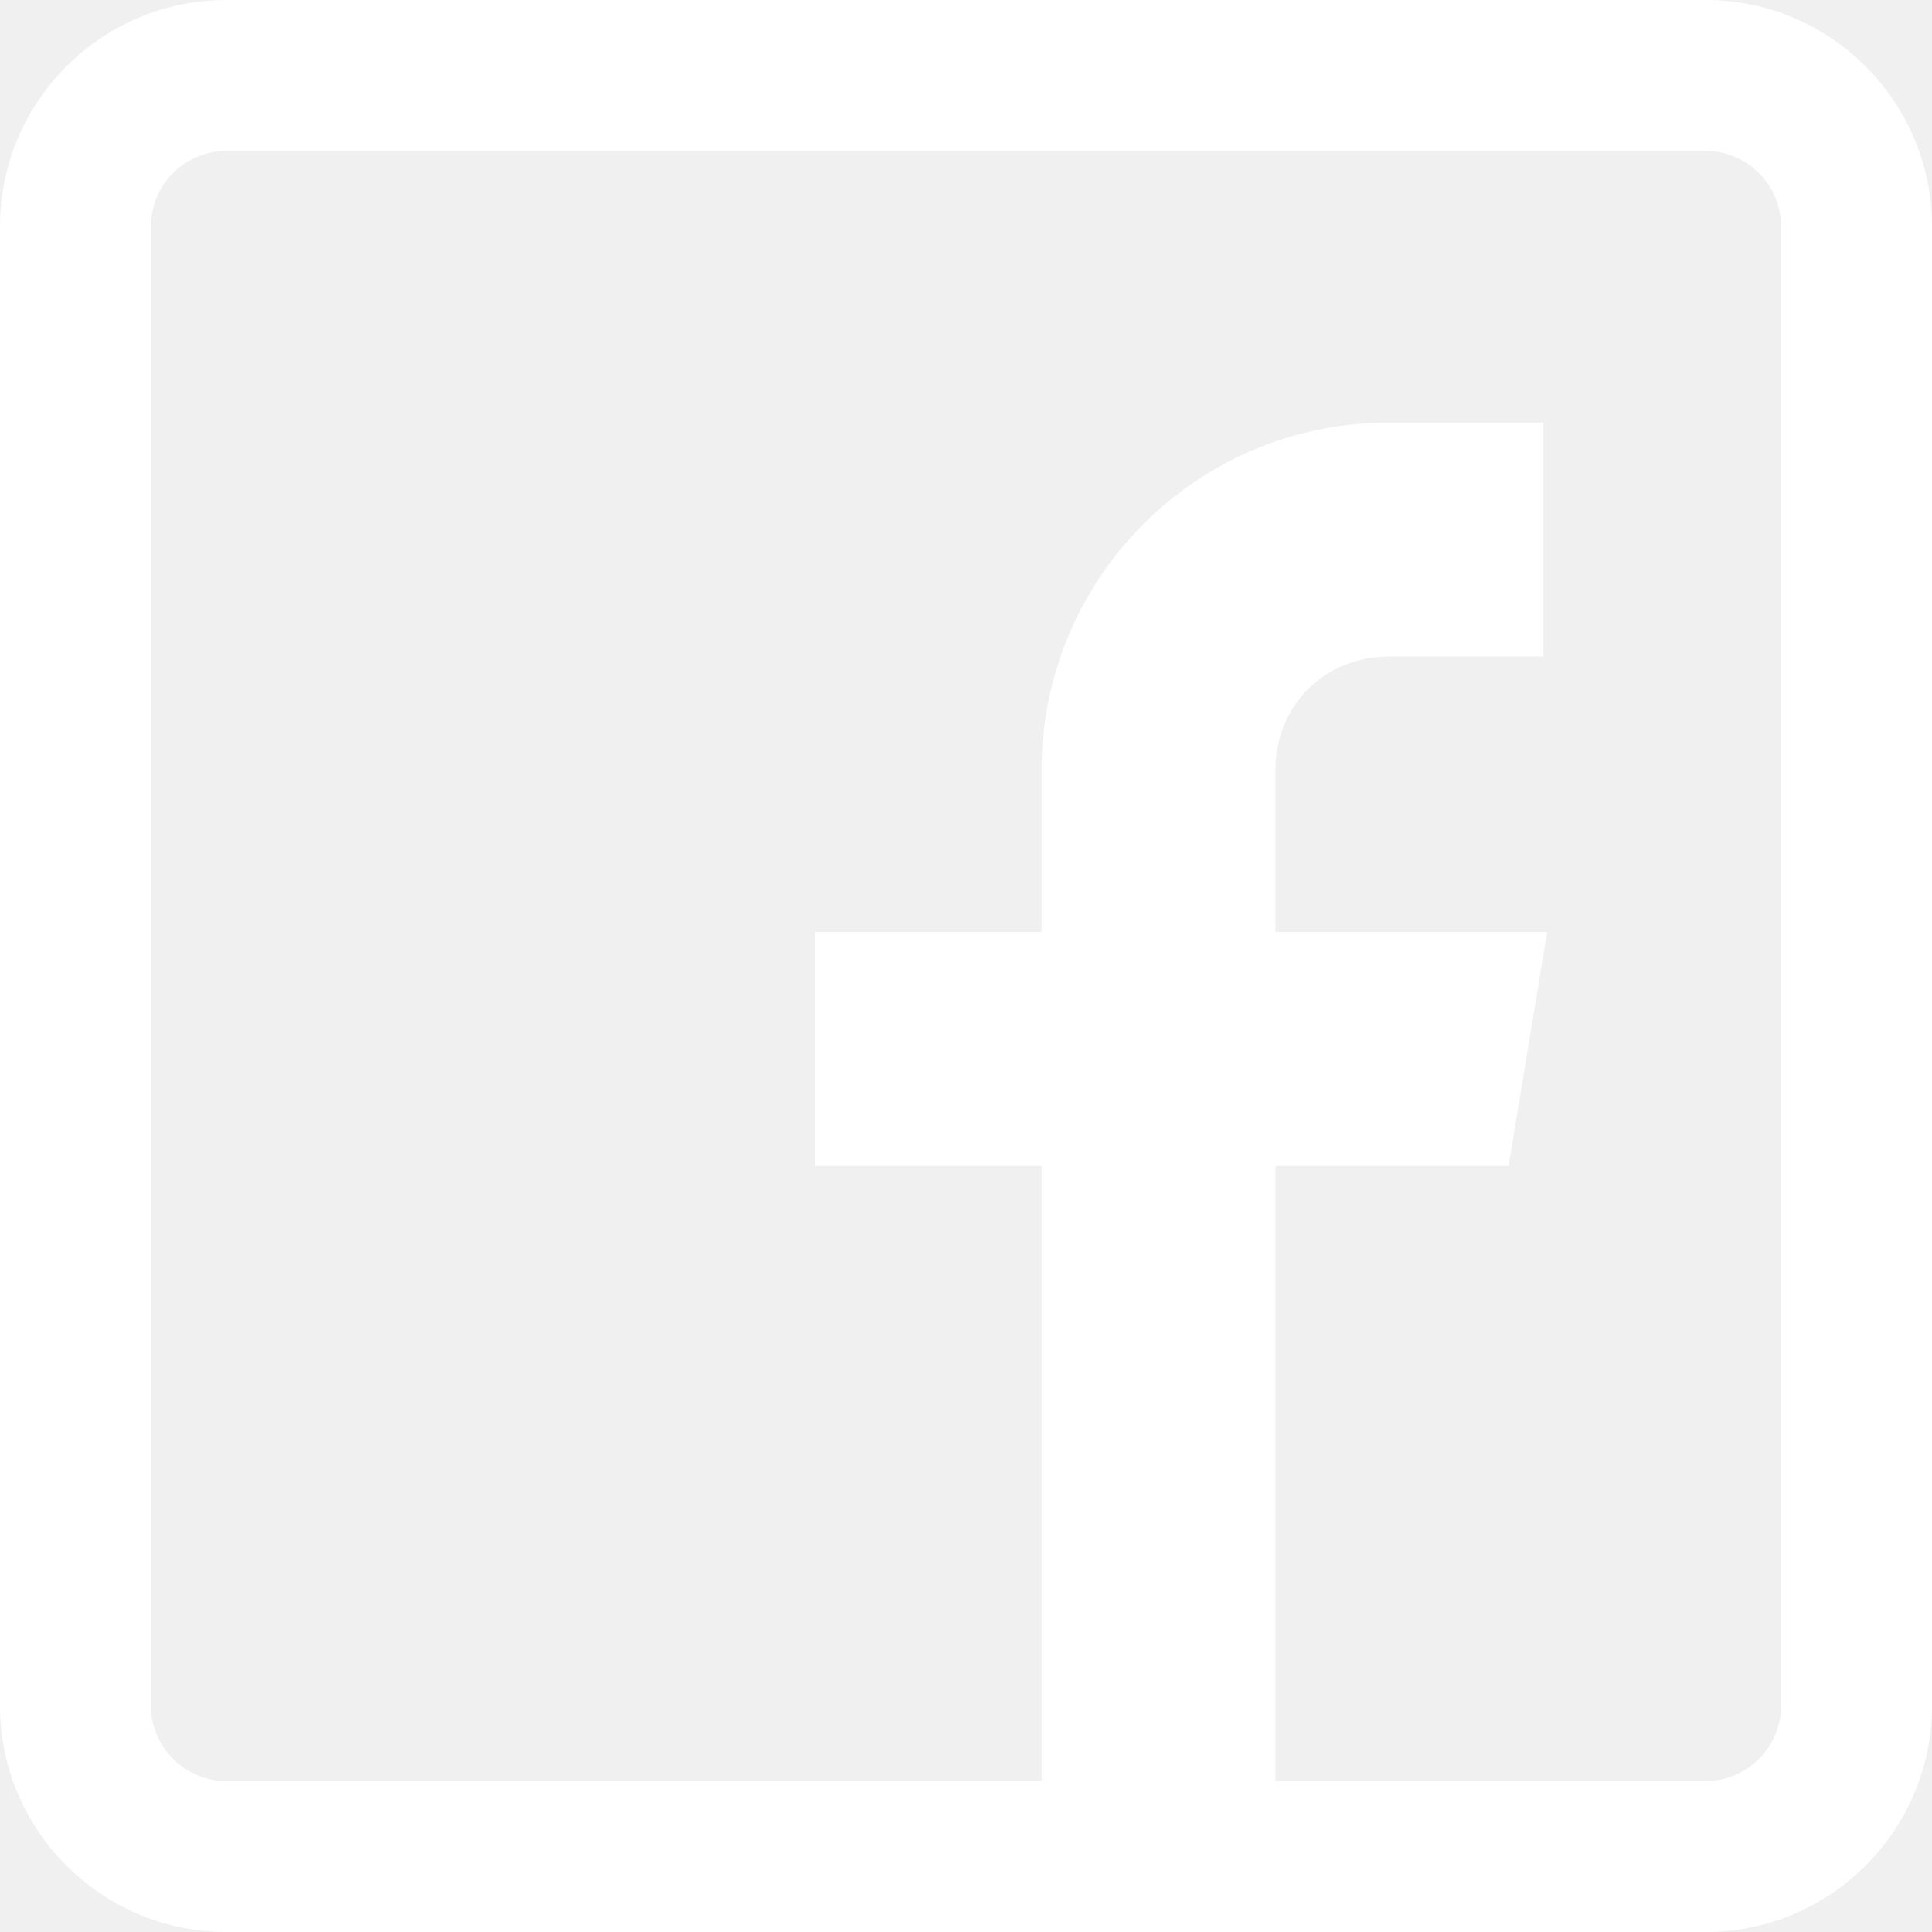
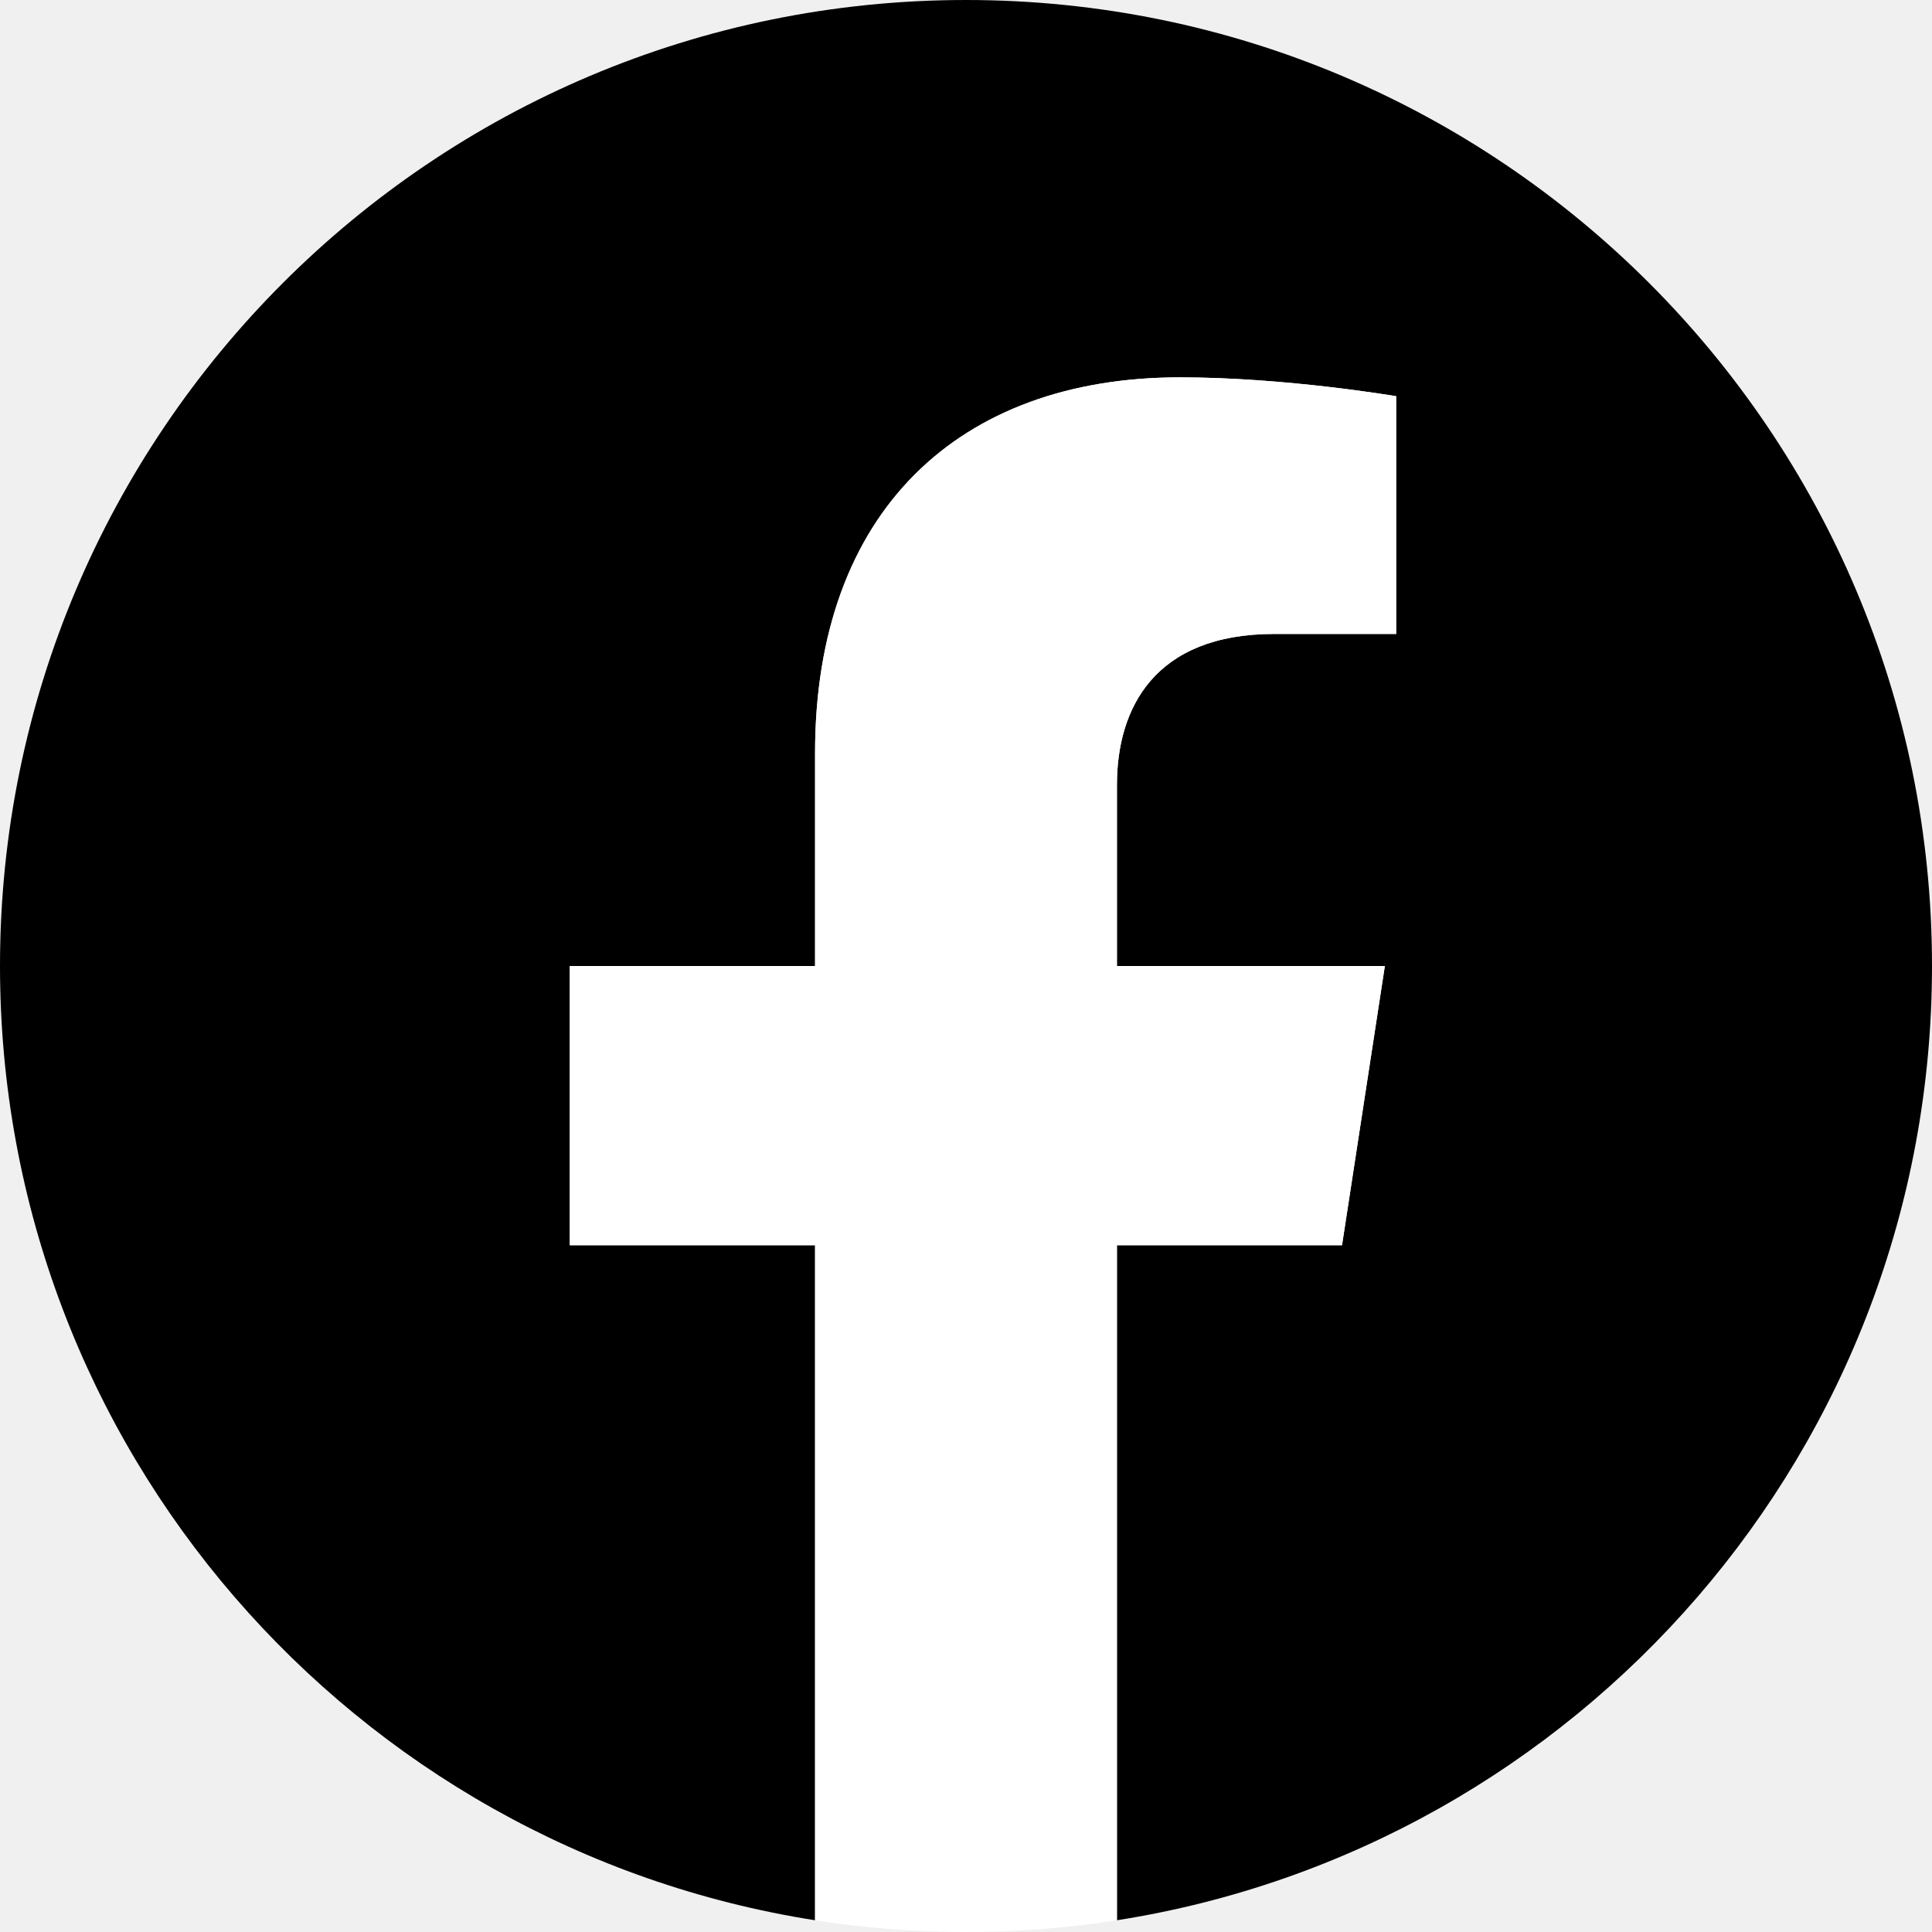
- <svg xmlns="http://www.w3.org/2000/svg" viewBox="0 0 512 512">
-   <path fill="#fff" d="M452 0H60C26.916 0 0 26.916 0 60v392c0 33.084 26.916 60 60 60h392c33.084 0 60-26.916 60-60V60c0-33.084-26.916-60-60-60zm20 452c0 11.028-8.972 20-20 20H338V309h61.79L410 247h-72v-43c0-16.975 13.025-30 30-30h41v-62h-41c-50.923 0-91.978 41.25-91.978 92.174V247H216v62h60.022v163H60c-11.028 0-20-8.972-20-20V60c0-11.028 8.972-20 20-20h392c11.028 0 20 8.972 20 20v392z" />
+ <svg xmlns="http://www.w3.org/2000/svg" height="100%" style="fill-rule:evenodd;clip-rule:evenodd;stroke-linejoin:round;stroke-miterlimit:2;" version="1.1" viewBox="0 0 512 512" width="100%" xml:space="preserve">
+   <g>
+     <path d="M512,256c0,-141.385 -114.615,-256 -256,-256c-141.385,0 -256,114.615 -256,256c0,127.777 93.616,233.685 216,252.89l0,-178.89l-65,0l0,-74l65,0l0,-56.4c0,-64.16 38.219,-99.6 96.695,-99.6c28.009,0 57.305,5 57.305,5l0,63l-32.281,0c-31.801,0 -41.719,19.733 -41.719,39.978l0,48.022l71,0l-11.35,74l-59.65,0l0,178.89c122.385,-19.205 216,-125.113 216,-252.89Z" style="fill:#000000;fill-rule:nonzero;" />
+     <path d="M355.65,330l11.35,-74l-71,0l0,-48.022c0,-20.245 9.917,-39.978 41.719,-39.978l32.281,0l0,-63c0,0 -29.297,-5 -57.305,-5c-58.476,0 -96.695,35.44 -96.695,99.6l0,56.4l-65,0l0,74l65,0l0,178.89c13.033,2.045 26.392,3.11 40,3.11c13.608,0 26.966,-1.065 40,-3.11l0,-178.89l59.65,0Z" style="fill:#fff;fill-rule:nonzero;" />
+   </g>
</svg>
